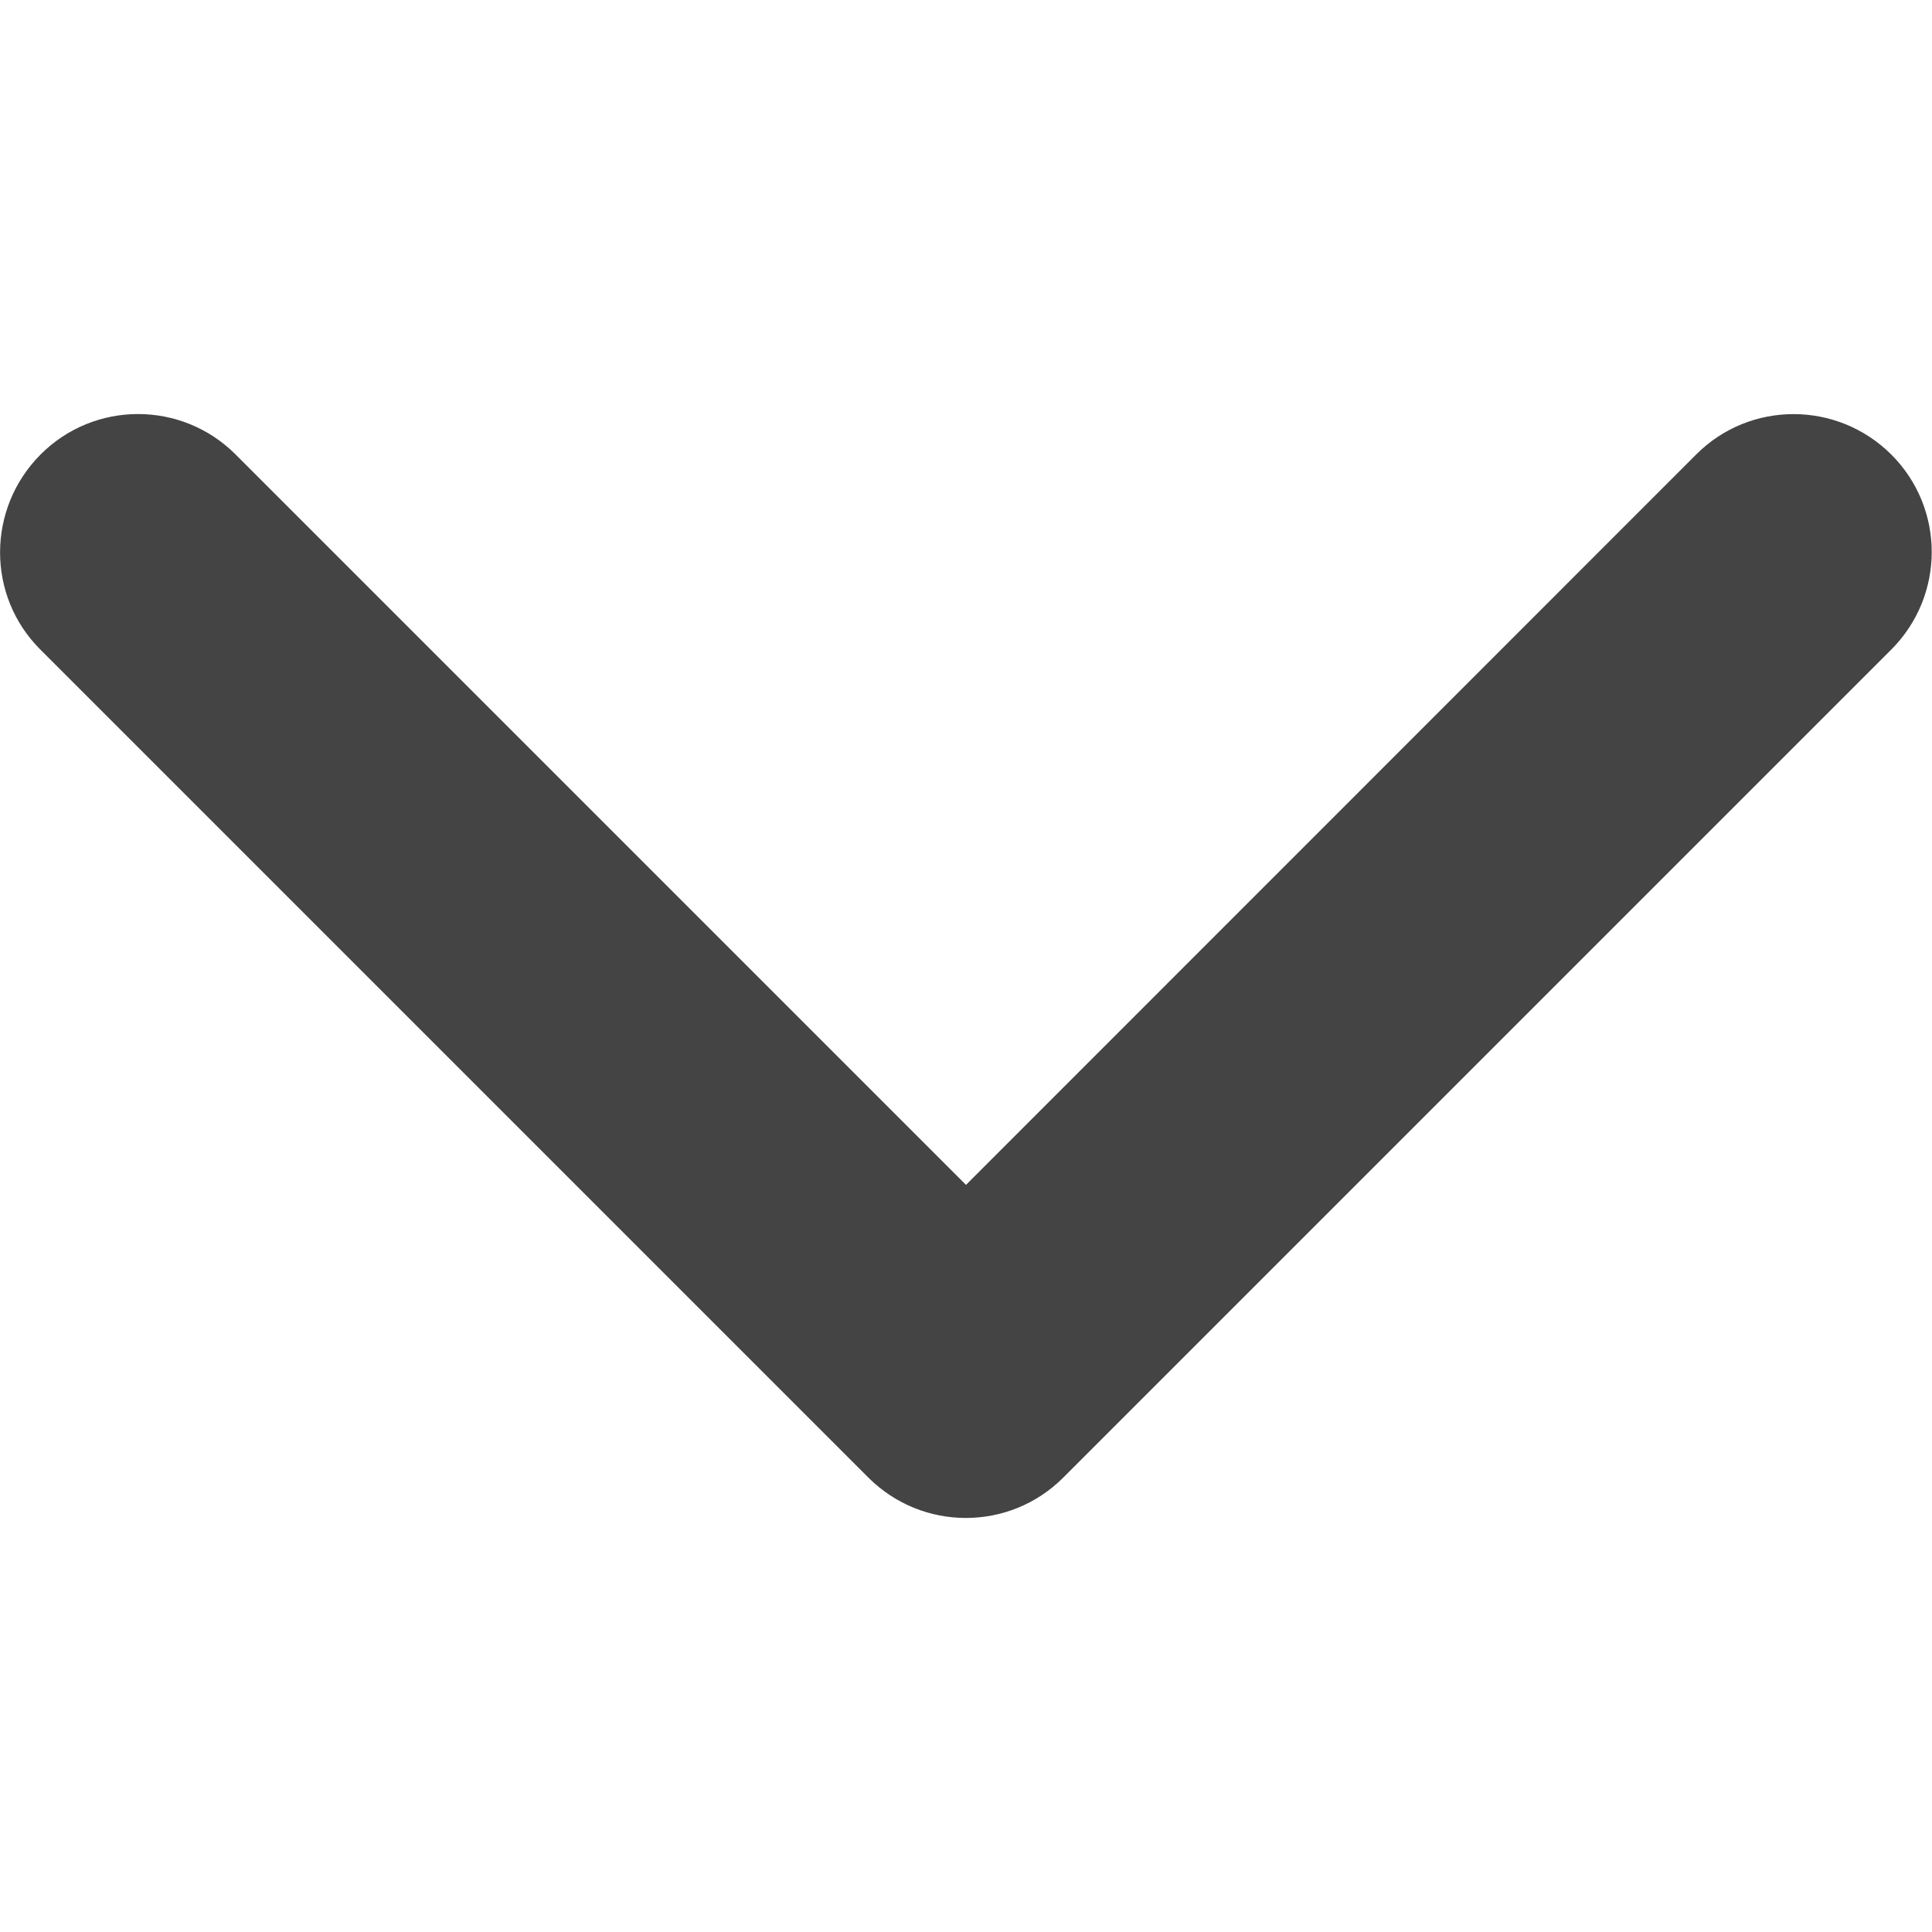
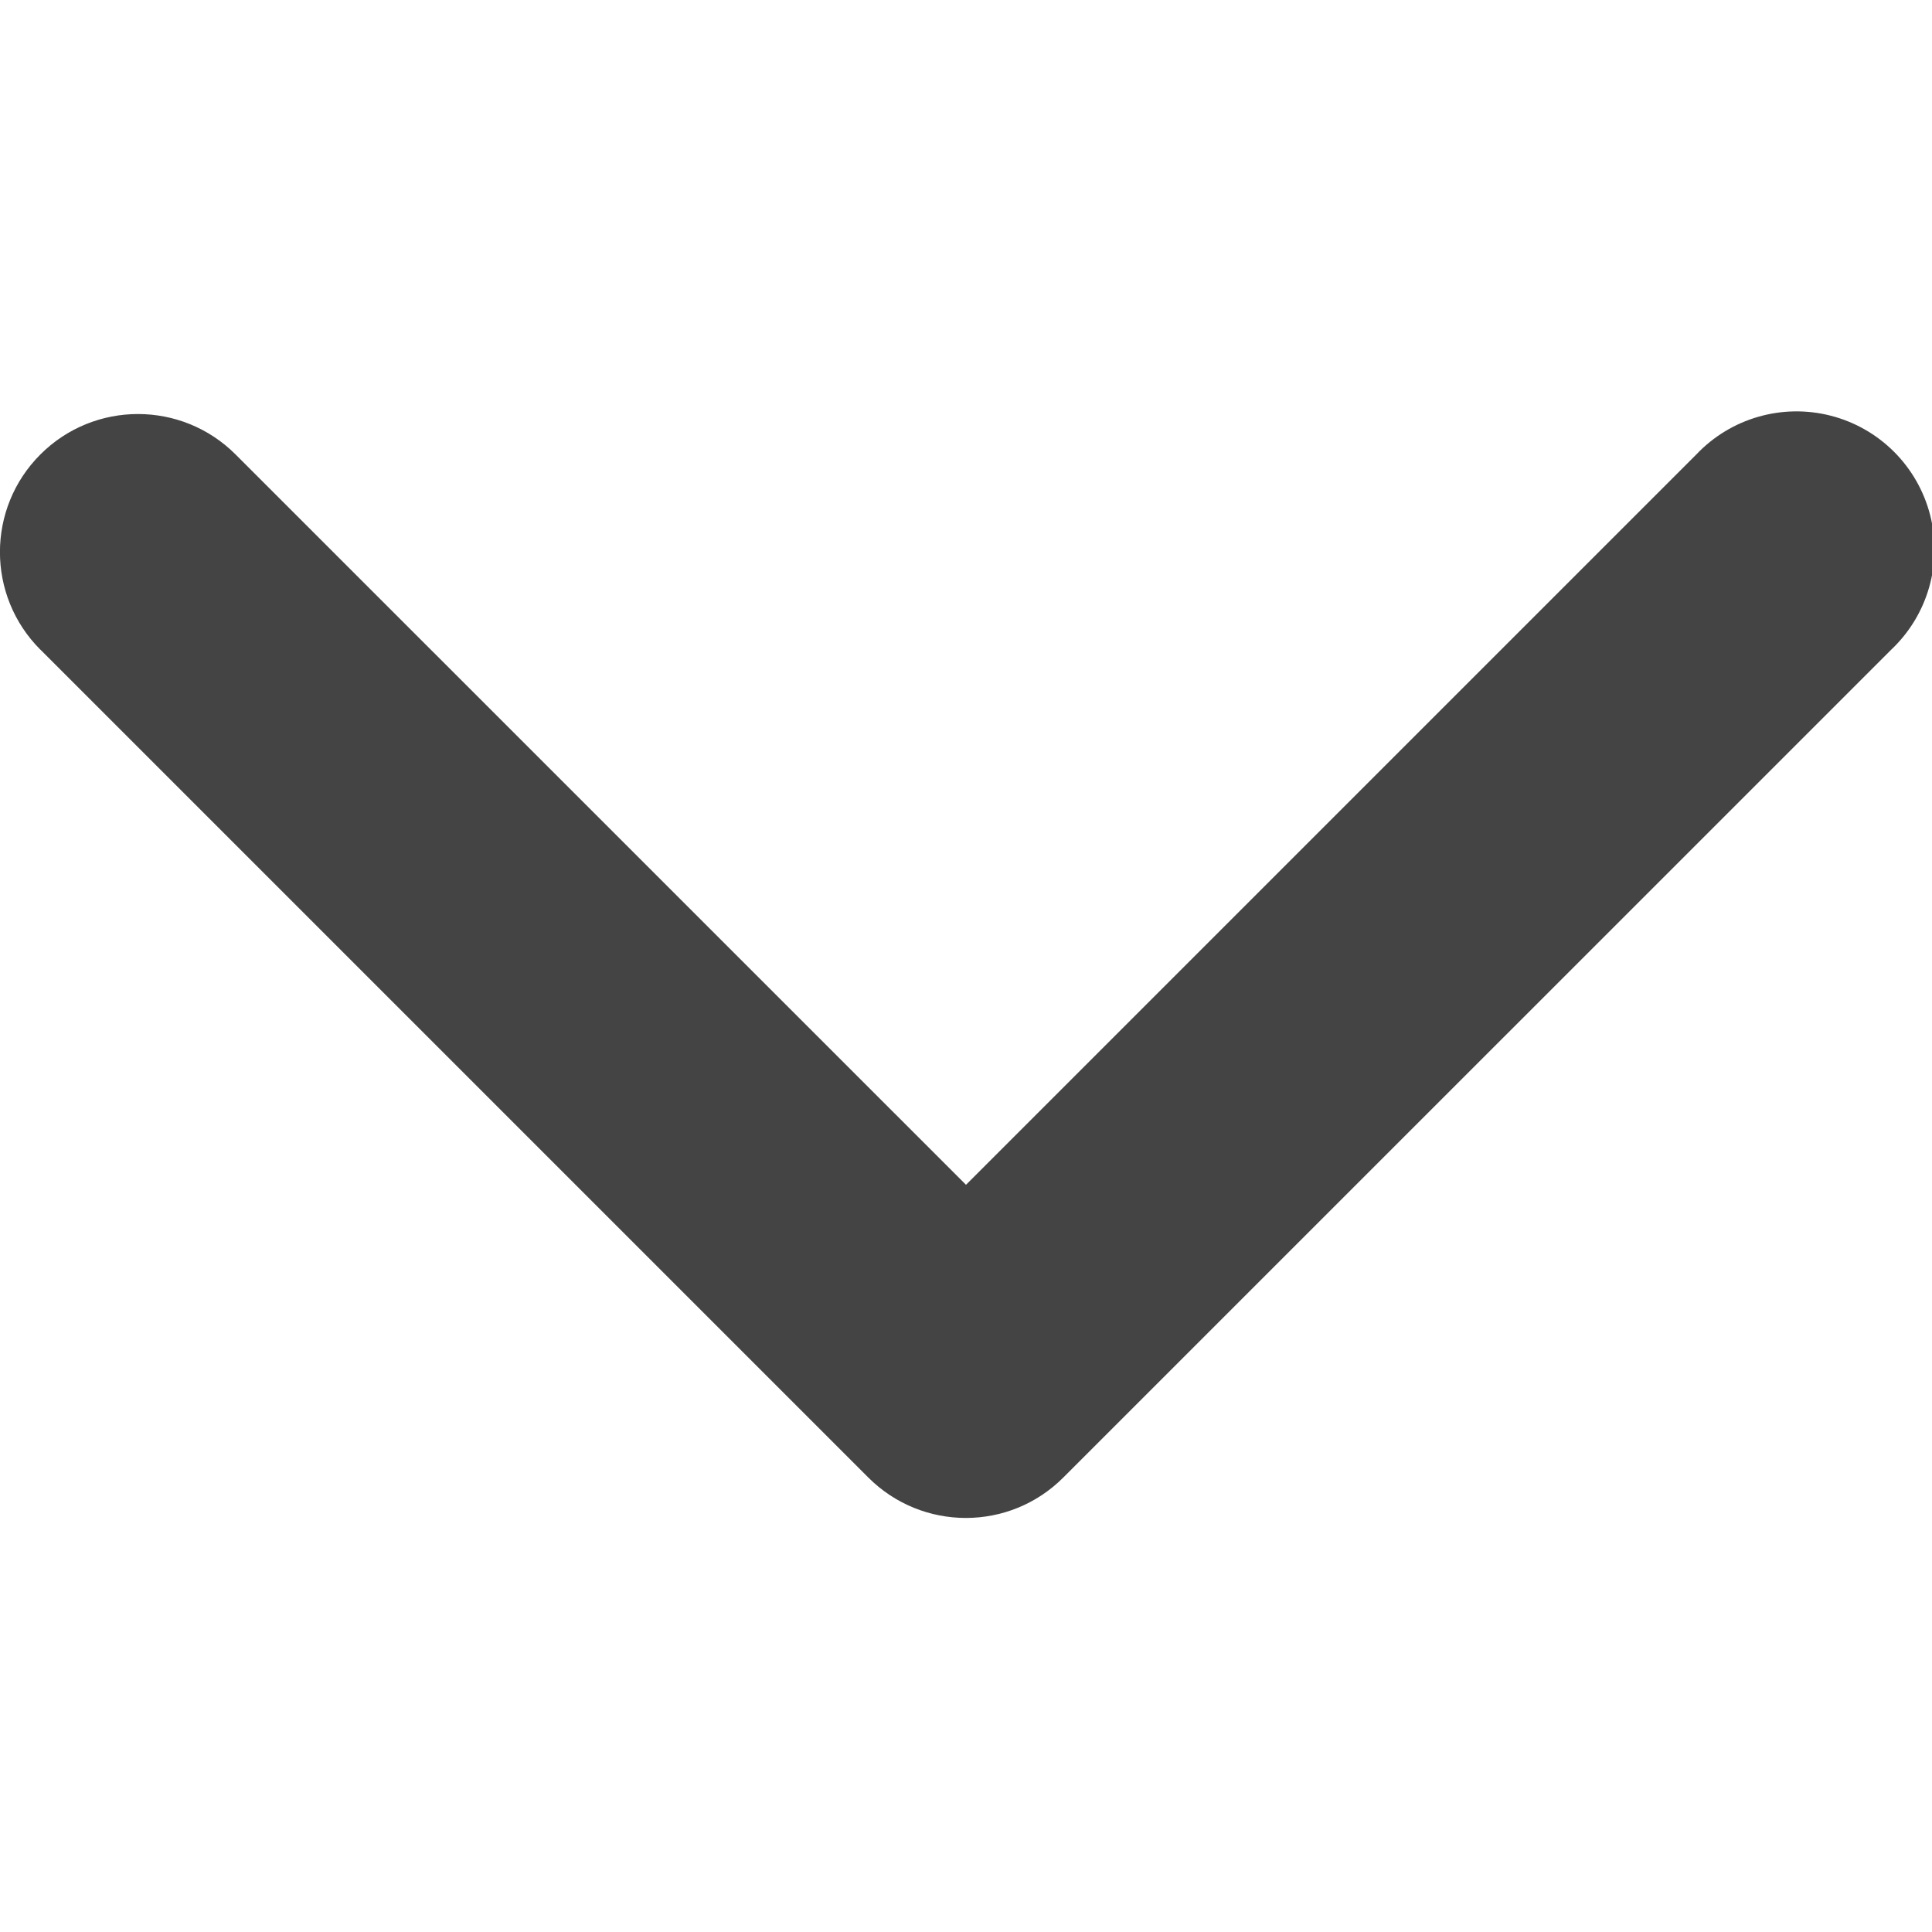
- <svg xmlns="http://www.w3.org/2000/svg" version="1.1" id="Слой_1" x="0px" y="0px" viewBox="0 0 24 24" style="enable-background:new 0 0 24 24;" xml:space="preserve">
-   <style type="text/css">
- 	.st0{fill:#444444;}
- </style>
-   <g transform="scale(0.0234375 0.0234375)">
-     <path class="st0" d="M21.4,344.3l438.8,438.8c28.6,28.6,74.9,28.6,103.4,0l438.8-438.8c28.6-28.6,28.6-74.9,0-103.4   s-74.9-28.6-103.4,0L512,628L124.9,240.9c-28.6-28.6-74.9-28.6-103.4,0S-7.2,315.8,21.4,344.3L21.4,344.3z" />
-   </g>
+ <svg xmlns="http://www.w3.org/2000/svg" viewBox="0 0 24 24">
+   <path d="M.502 8.07l10.284 10.284c.67.67 1.755.67 2.423 0L23.494 8.07a1.714 1.714 0 10-2.423-2.423L12 14.718 2.927 5.646A1.714 1.714 0 00.501 8.07z" fill="#444" />
</svg>
